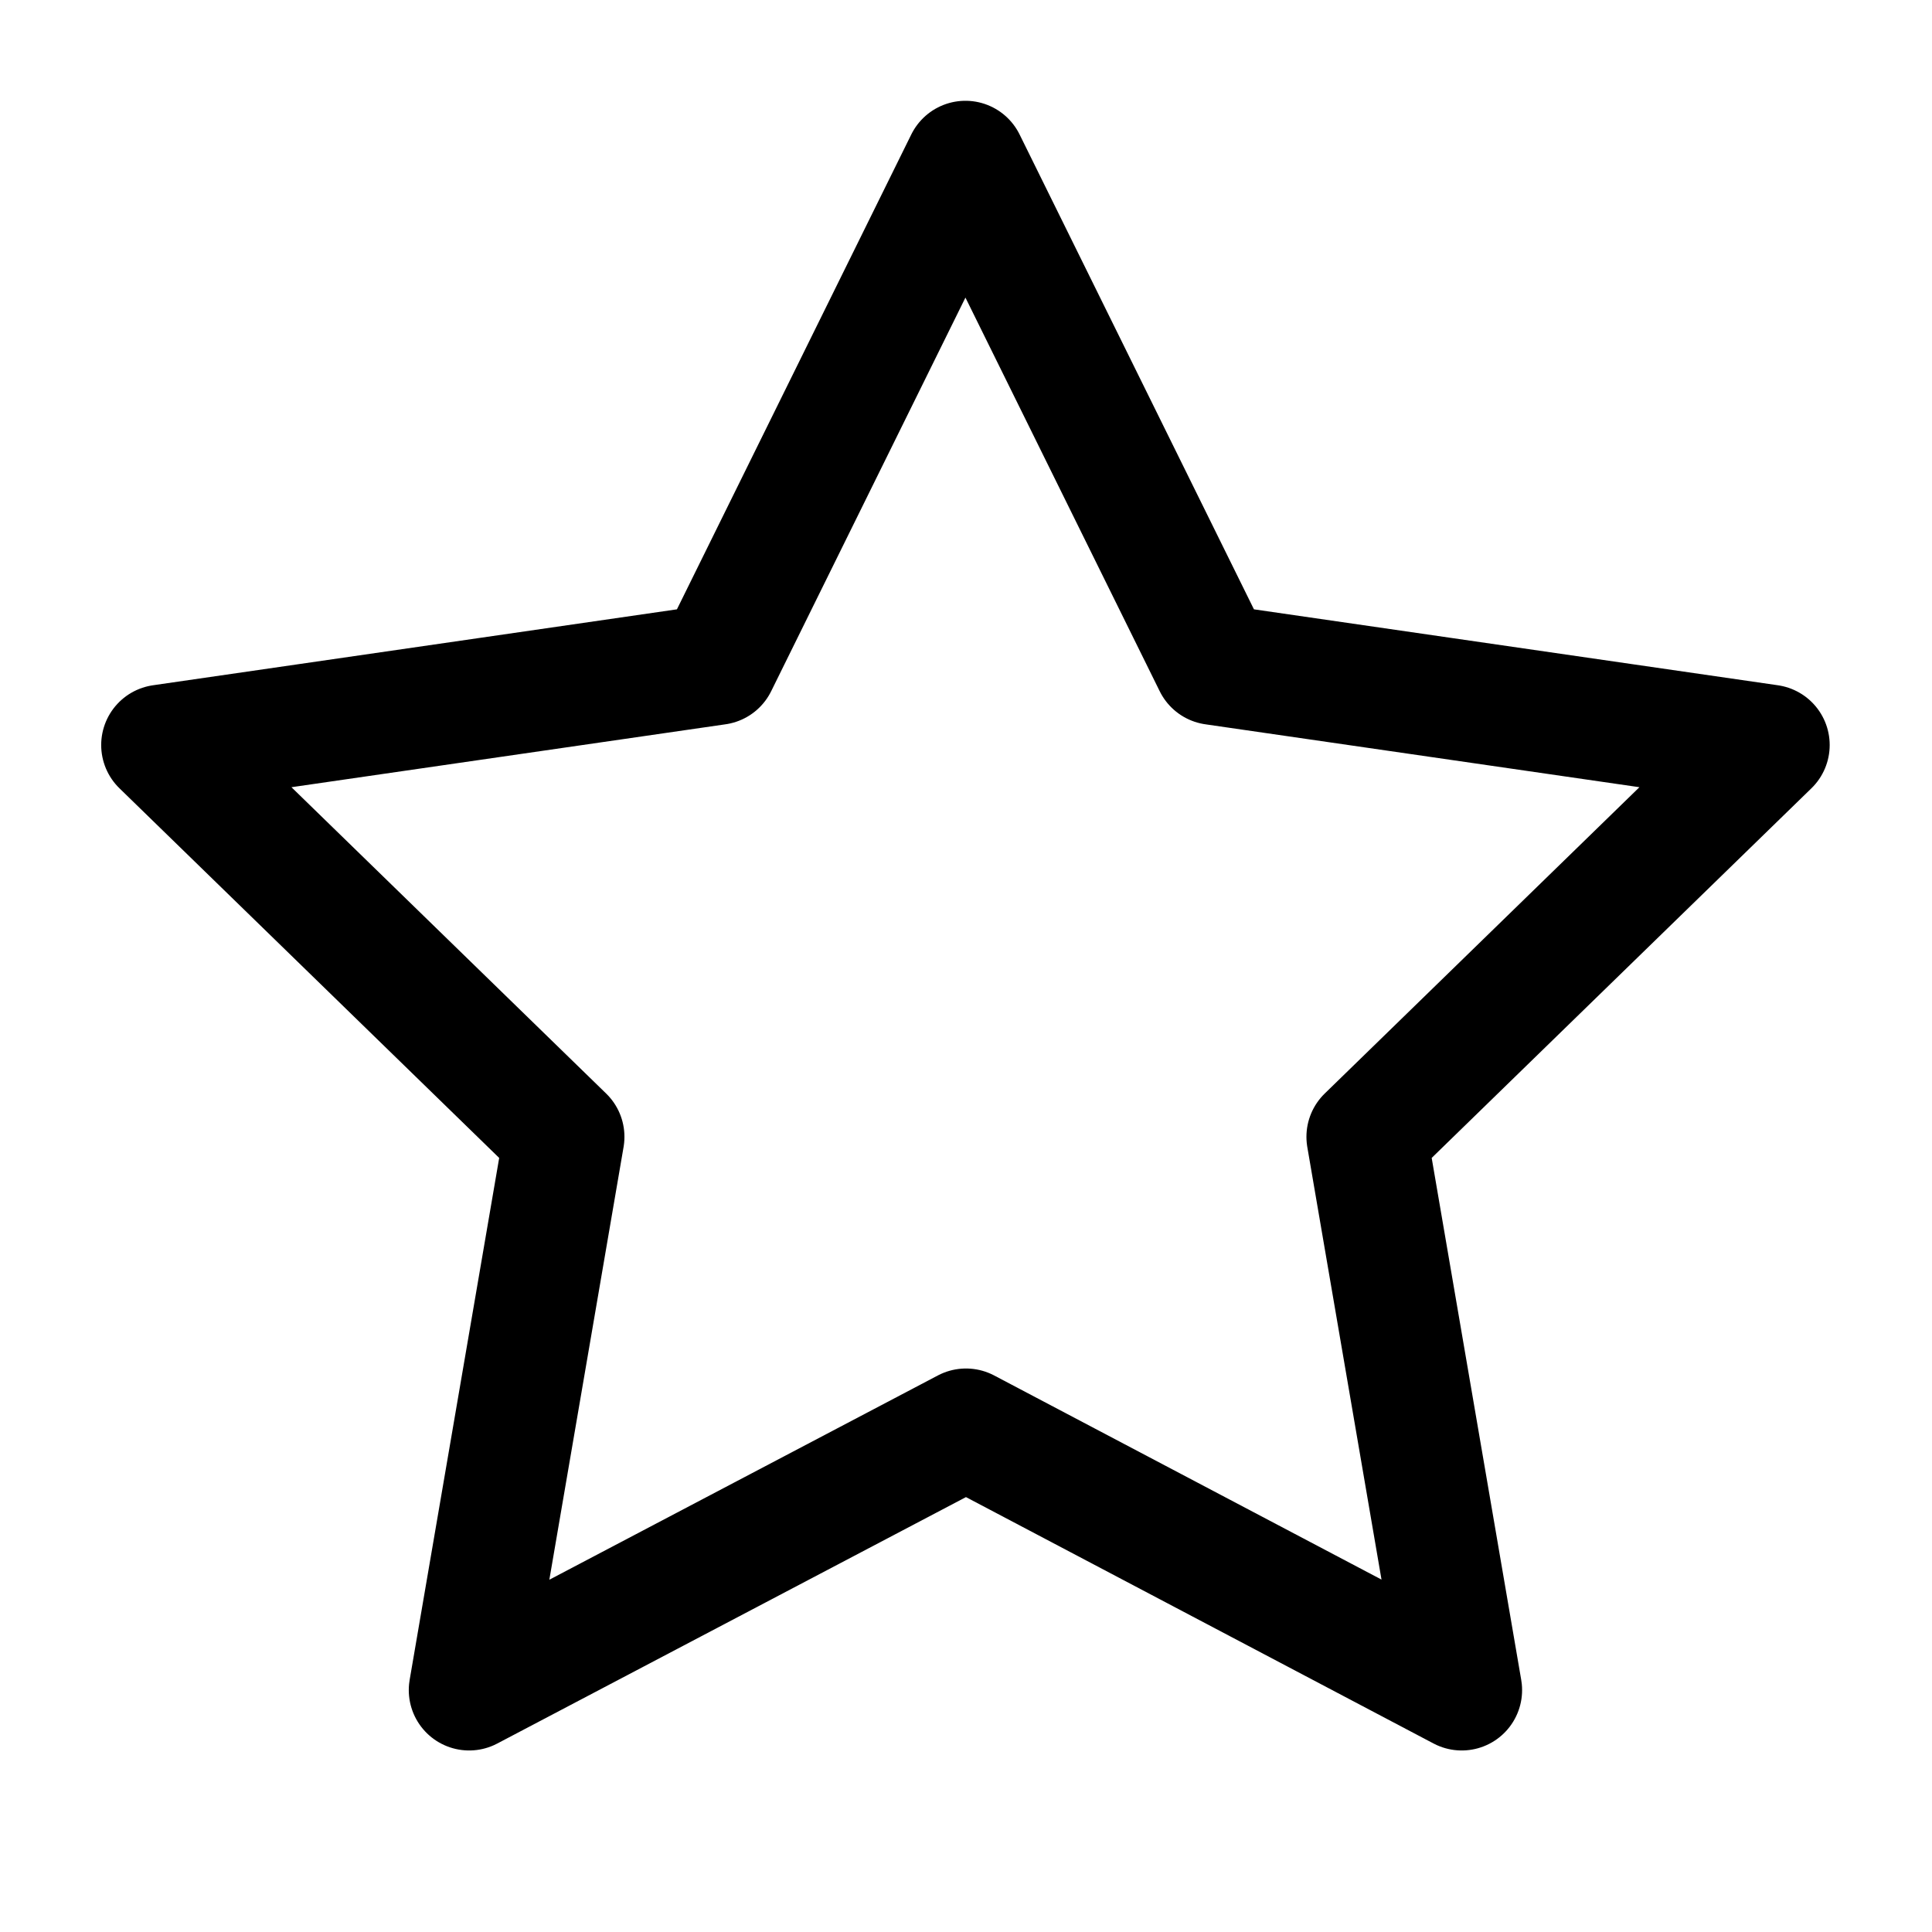
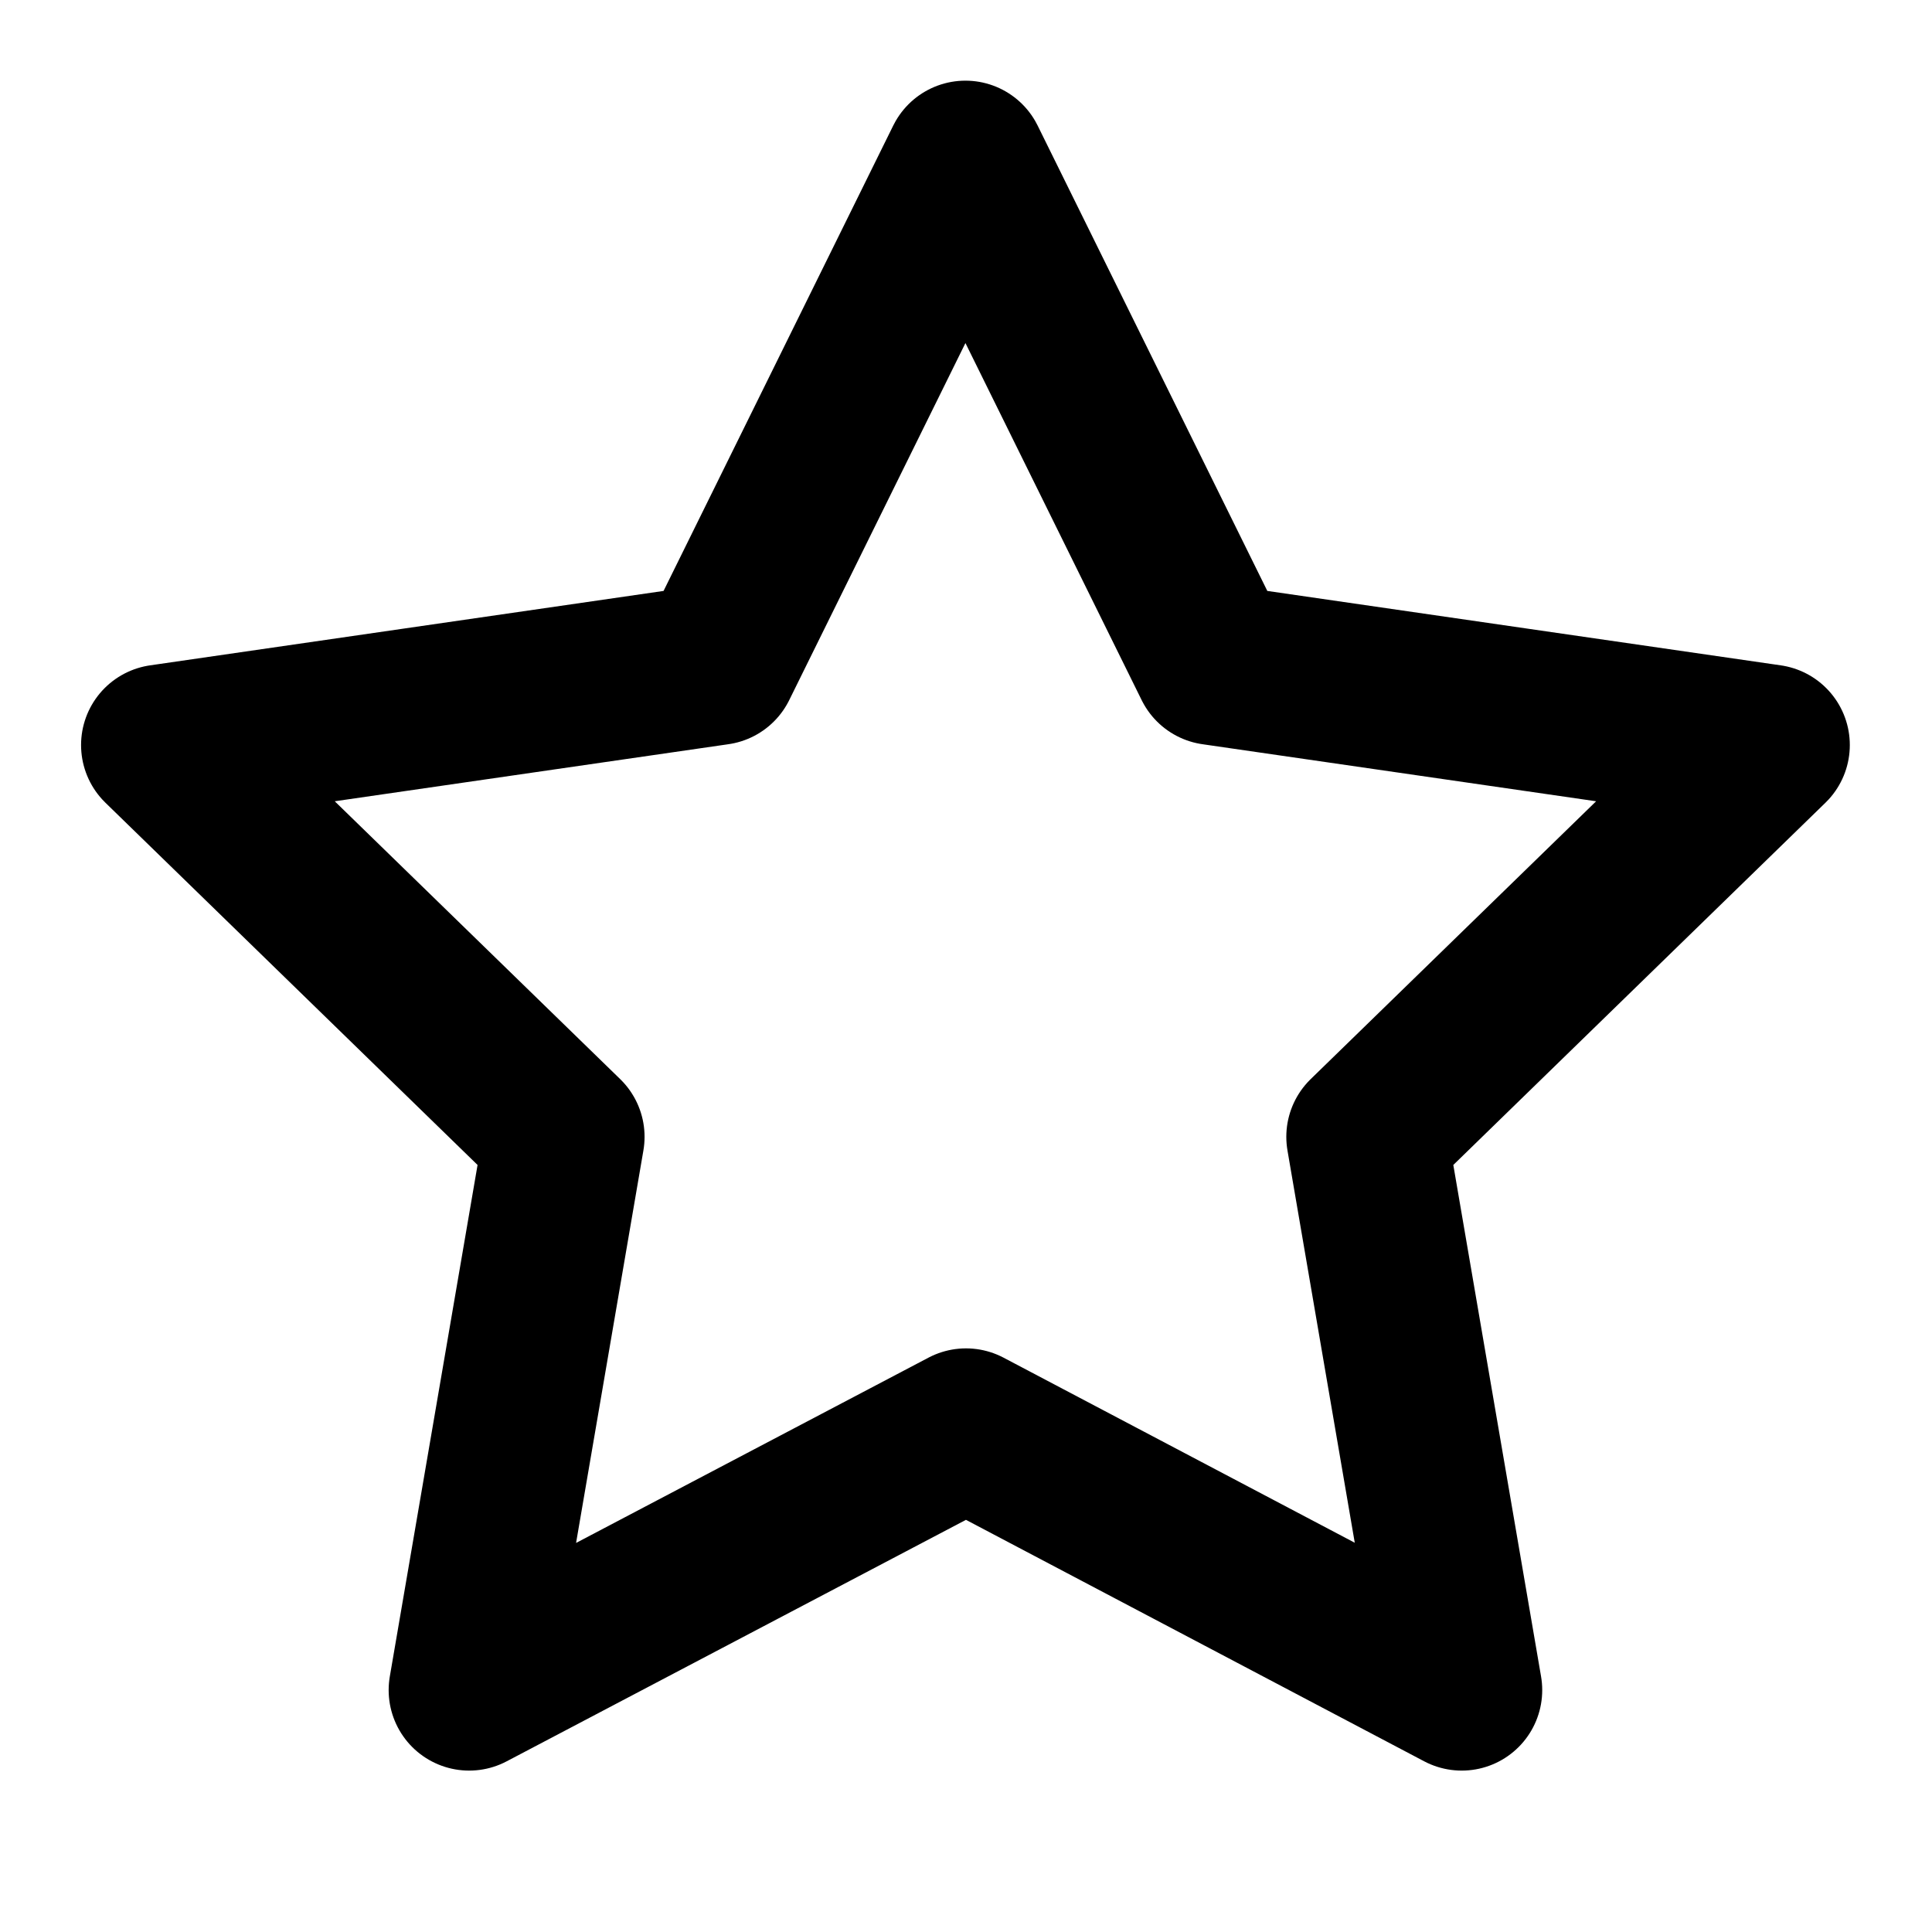
- <svg xmlns="http://www.w3.org/2000/svg" width="24" height="24" viewBox="0 0 24 24" stroke-width="1.5" stroke="currentColor" fill="none" stroke-linecap="round" stroke-linejoin="round">
+ <svg xmlns="http://www.w3.org/2000/svg" width="24" height="24" viewBox="0 0 24 24" stroke-width="2" stroke="currentColor" fill="none" stroke-linecap="round" stroke-linejoin="round">
  <path stroke="none" d="M0 0h24v24H0z" fill="none" />
  <path d="M12 17.75l-6.172 3.245l1.179 -6.873l-5 -4.867l6.9 -1l3.086 -6.253l3.086 6.253l6.9 1l-5 4.867l1.179 6.873z" />
</svg>
